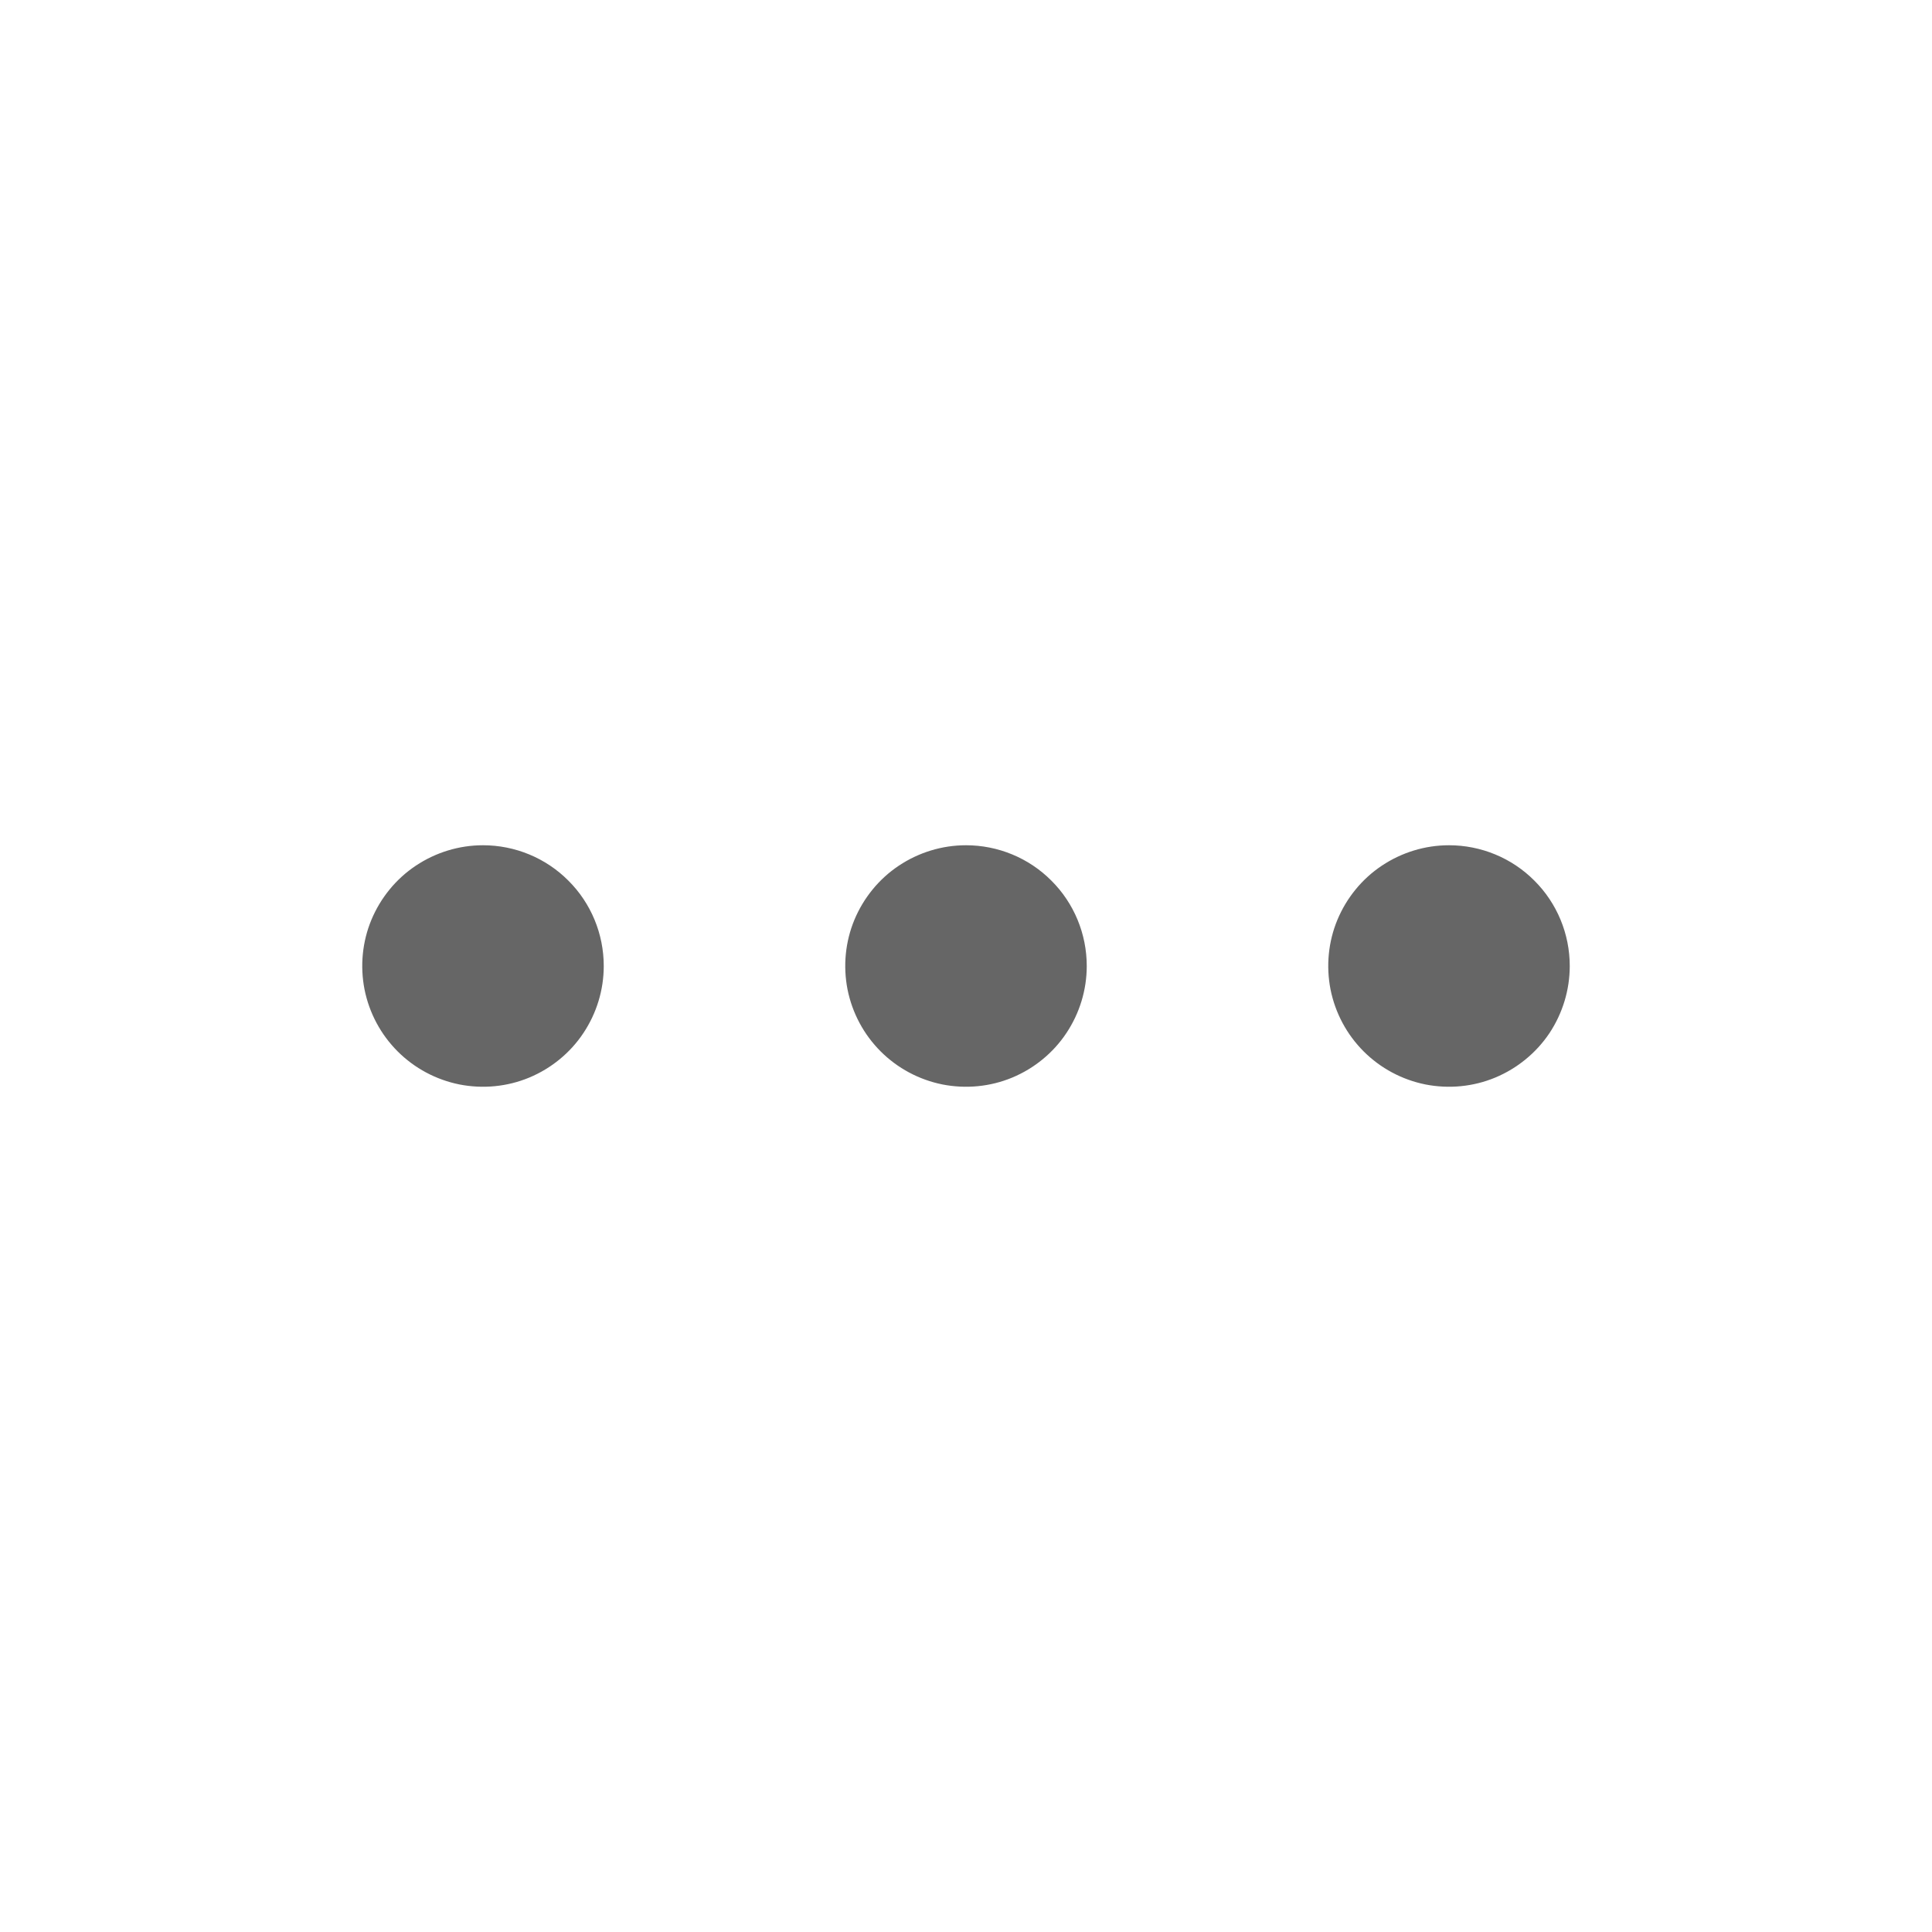
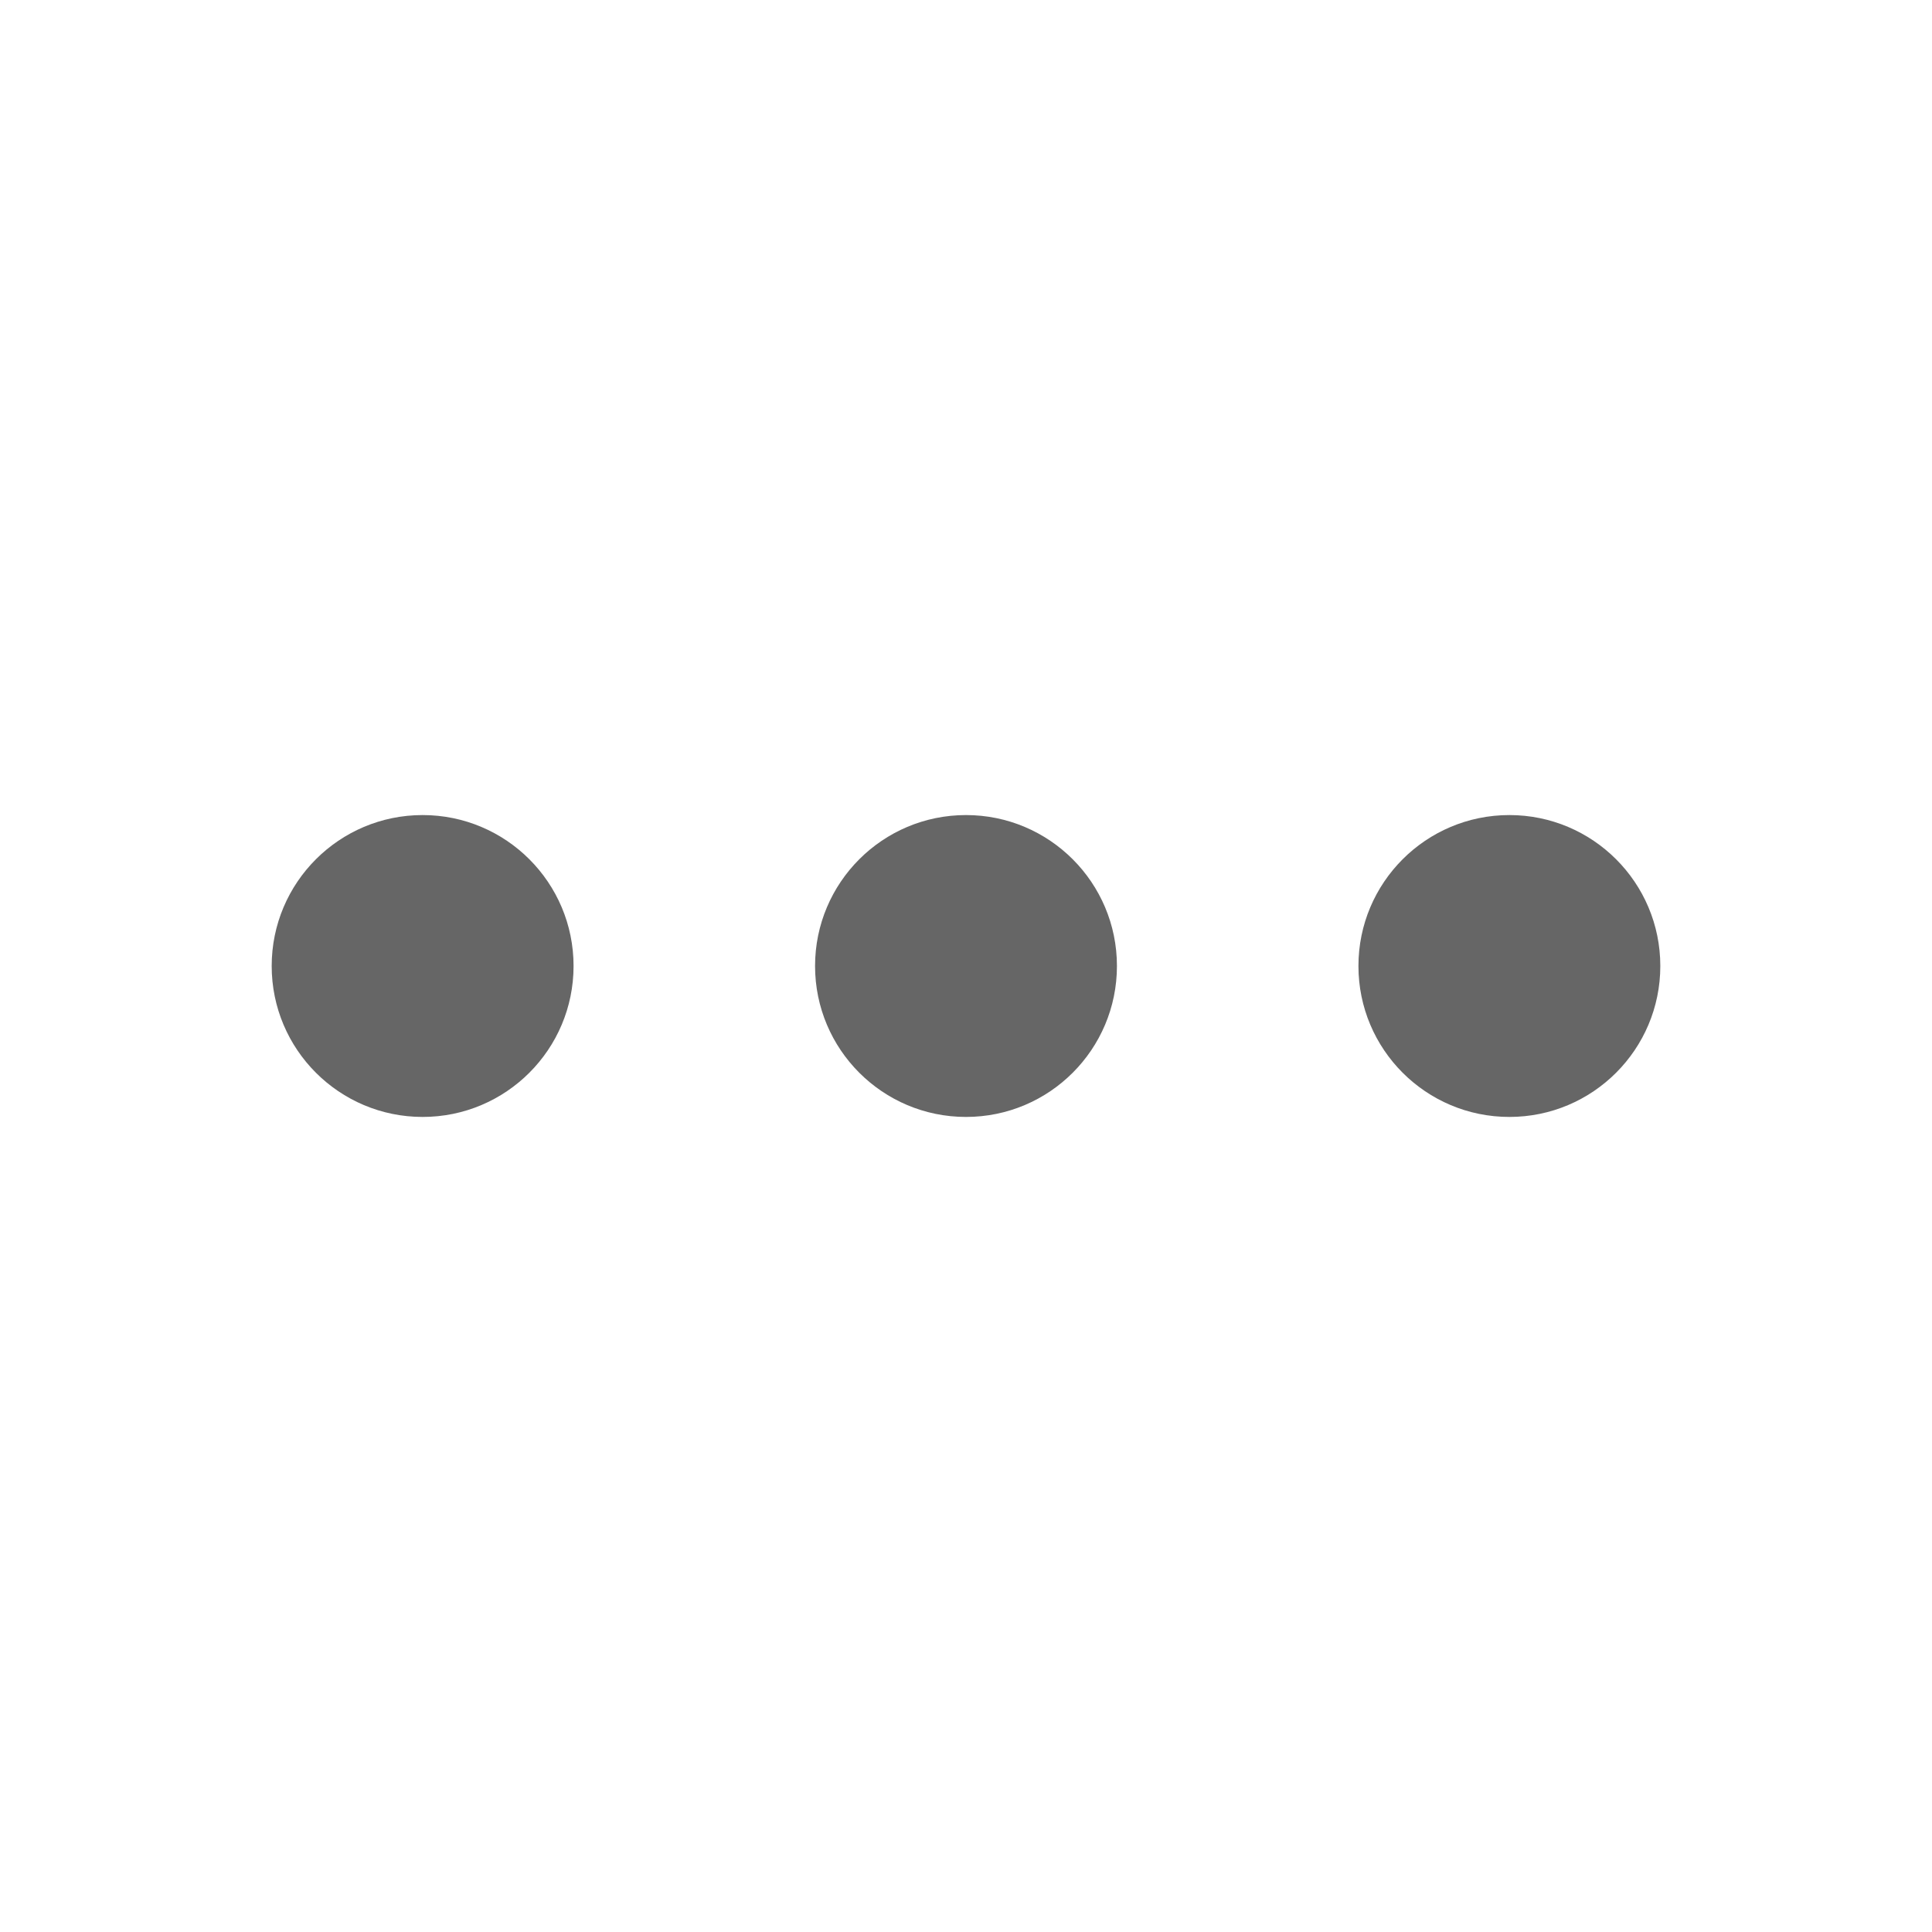
<svg xmlns="http://www.w3.org/2000/svg" viewBox="0 0 16 16" fill="none">
-   <path d="M5 8C5 8.198 4.941 8.391 4.831 8.556C4.722 8.72 4.565 8.848 4.383 8.924C4.2 9 3.999 9.019 3.805 8.981C3.611 8.942 3.433 8.847 3.293 8.707C3.153 8.567 3.058 8.389 3.019 8.195C2.981 8.001 3 7.8 3.076 7.617C3.152 7.435 3.28 7.278 3.444 7.169C3.609 7.059 3.802 7 4 7C4.265 7 4.52 7.105 4.707 7.293C4.895 7.48 5 7.735 5 8Z" fill="currentColor" fill-opacity="0.6" />
-   <path d="M9 8C9 8.198 8.941 8.391 8.831 8.556C8.722 8.72 8.565 8.848 8.383 8.924C8.2 9 7.999 9.019 7.805 8.981C7.611 8.942 7.433 8.847 7.293 8.707C7.153 8.567 7.058 8.389 7.019 8.195C6.981 8.001 7 7.8 7.076 7.617C7.152 7.435 7.28 7.278 7.444 7.169C7.609 7.059 7.802 7 8 7C8.265 7 8.52 7.105 8.707 7.293C8.895 7.48 9 7.735 9 8Z" fill="currentColor" fill-opacity="0.6" />
-   <path d="M13 8C13 8.198 12.941 8.391 12.832 8.556C12.722 8.72 12.565 8.848 12.383 8.924C12.2 9 11.999 9.019 11.805 8.981C11.611 8.942 11.433 8.847 11.293 8.707C11.153 8.567 11.058 8.389 11.019 8.195C10.981 8.001 11 7.8 11.076 7.617C11.152 7.435 11.28 7.278 11.444 7.169C11.609 7.059 11.802 7 12 7C12.265 7 12.52 7.105 12.707 7.293C12.895 7.48 13 7.735 13 8Z" fill="currentColor" fill-opacity="0.6" />
+   <circle cx="3.5" cy="8" r="1.25" fill="currentColor" fill-opacity="0.6" />
+   <circle cx="8" cy="8" r="1.25" fill="currentColor" fill-opacity="0.6" />
+   <circle cx="12.5" cy="8" r="1.25" fill="currentColor" fill-opacity="0.6" />
</svg>
